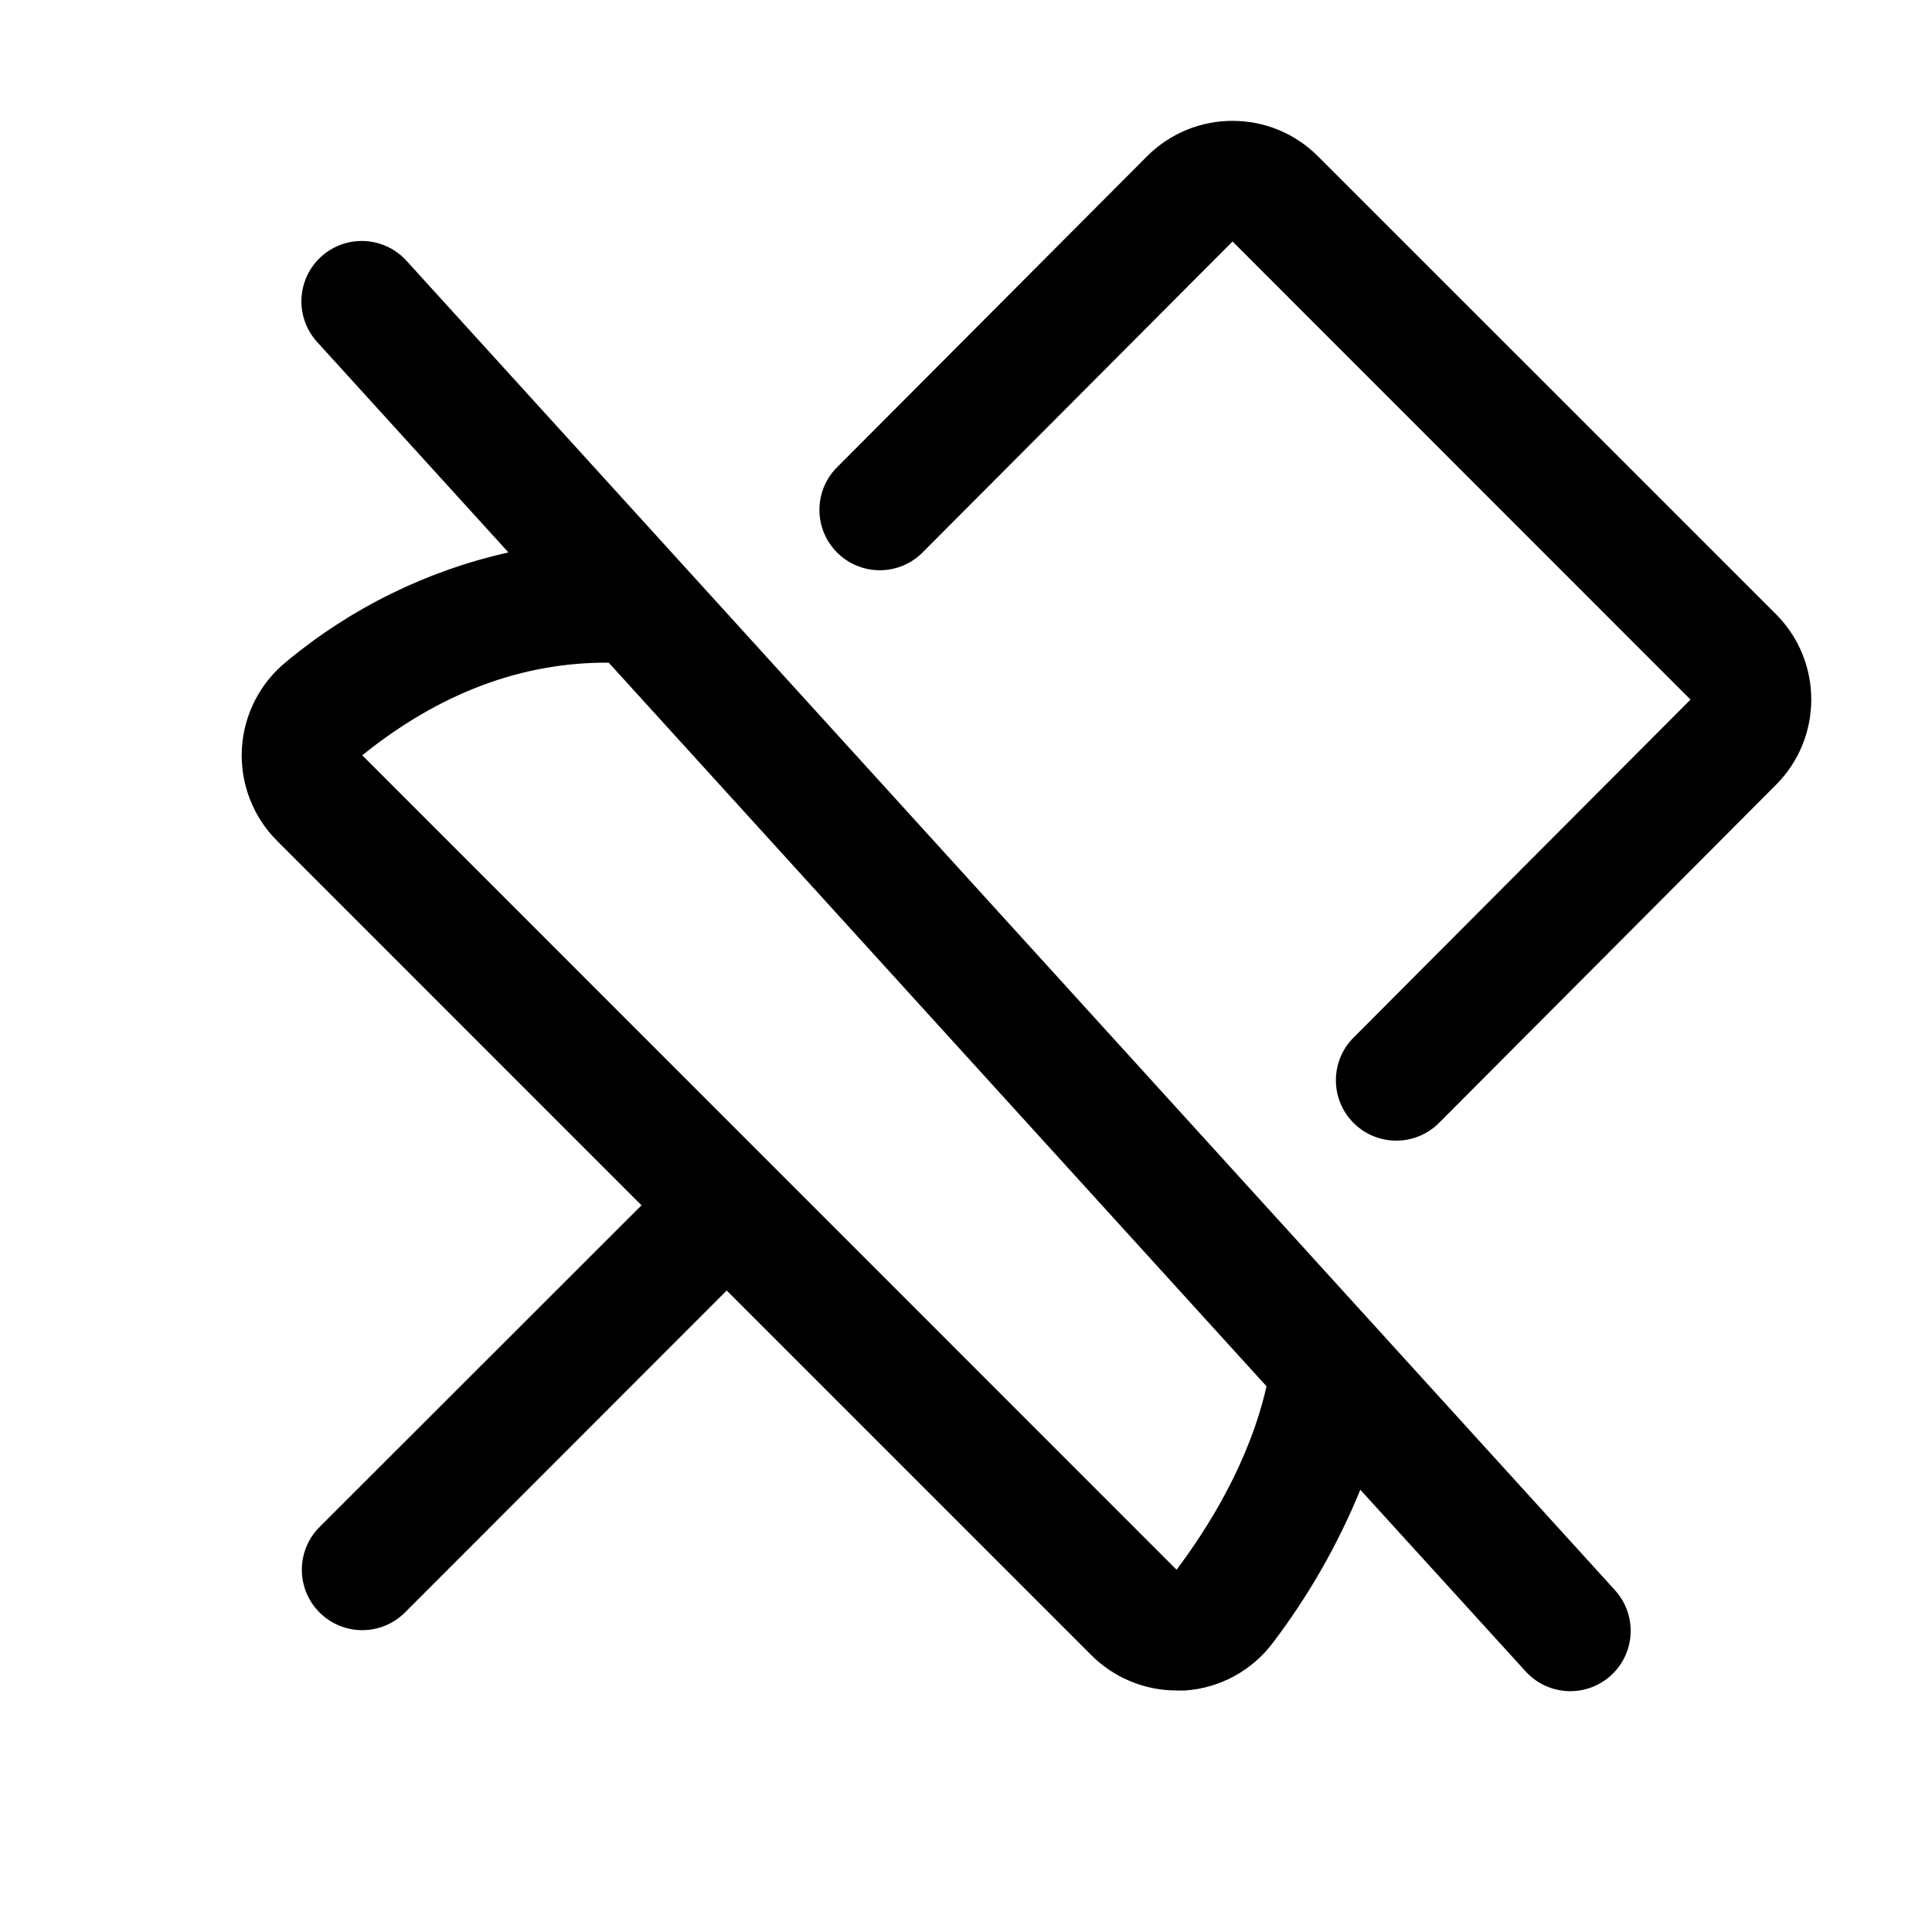
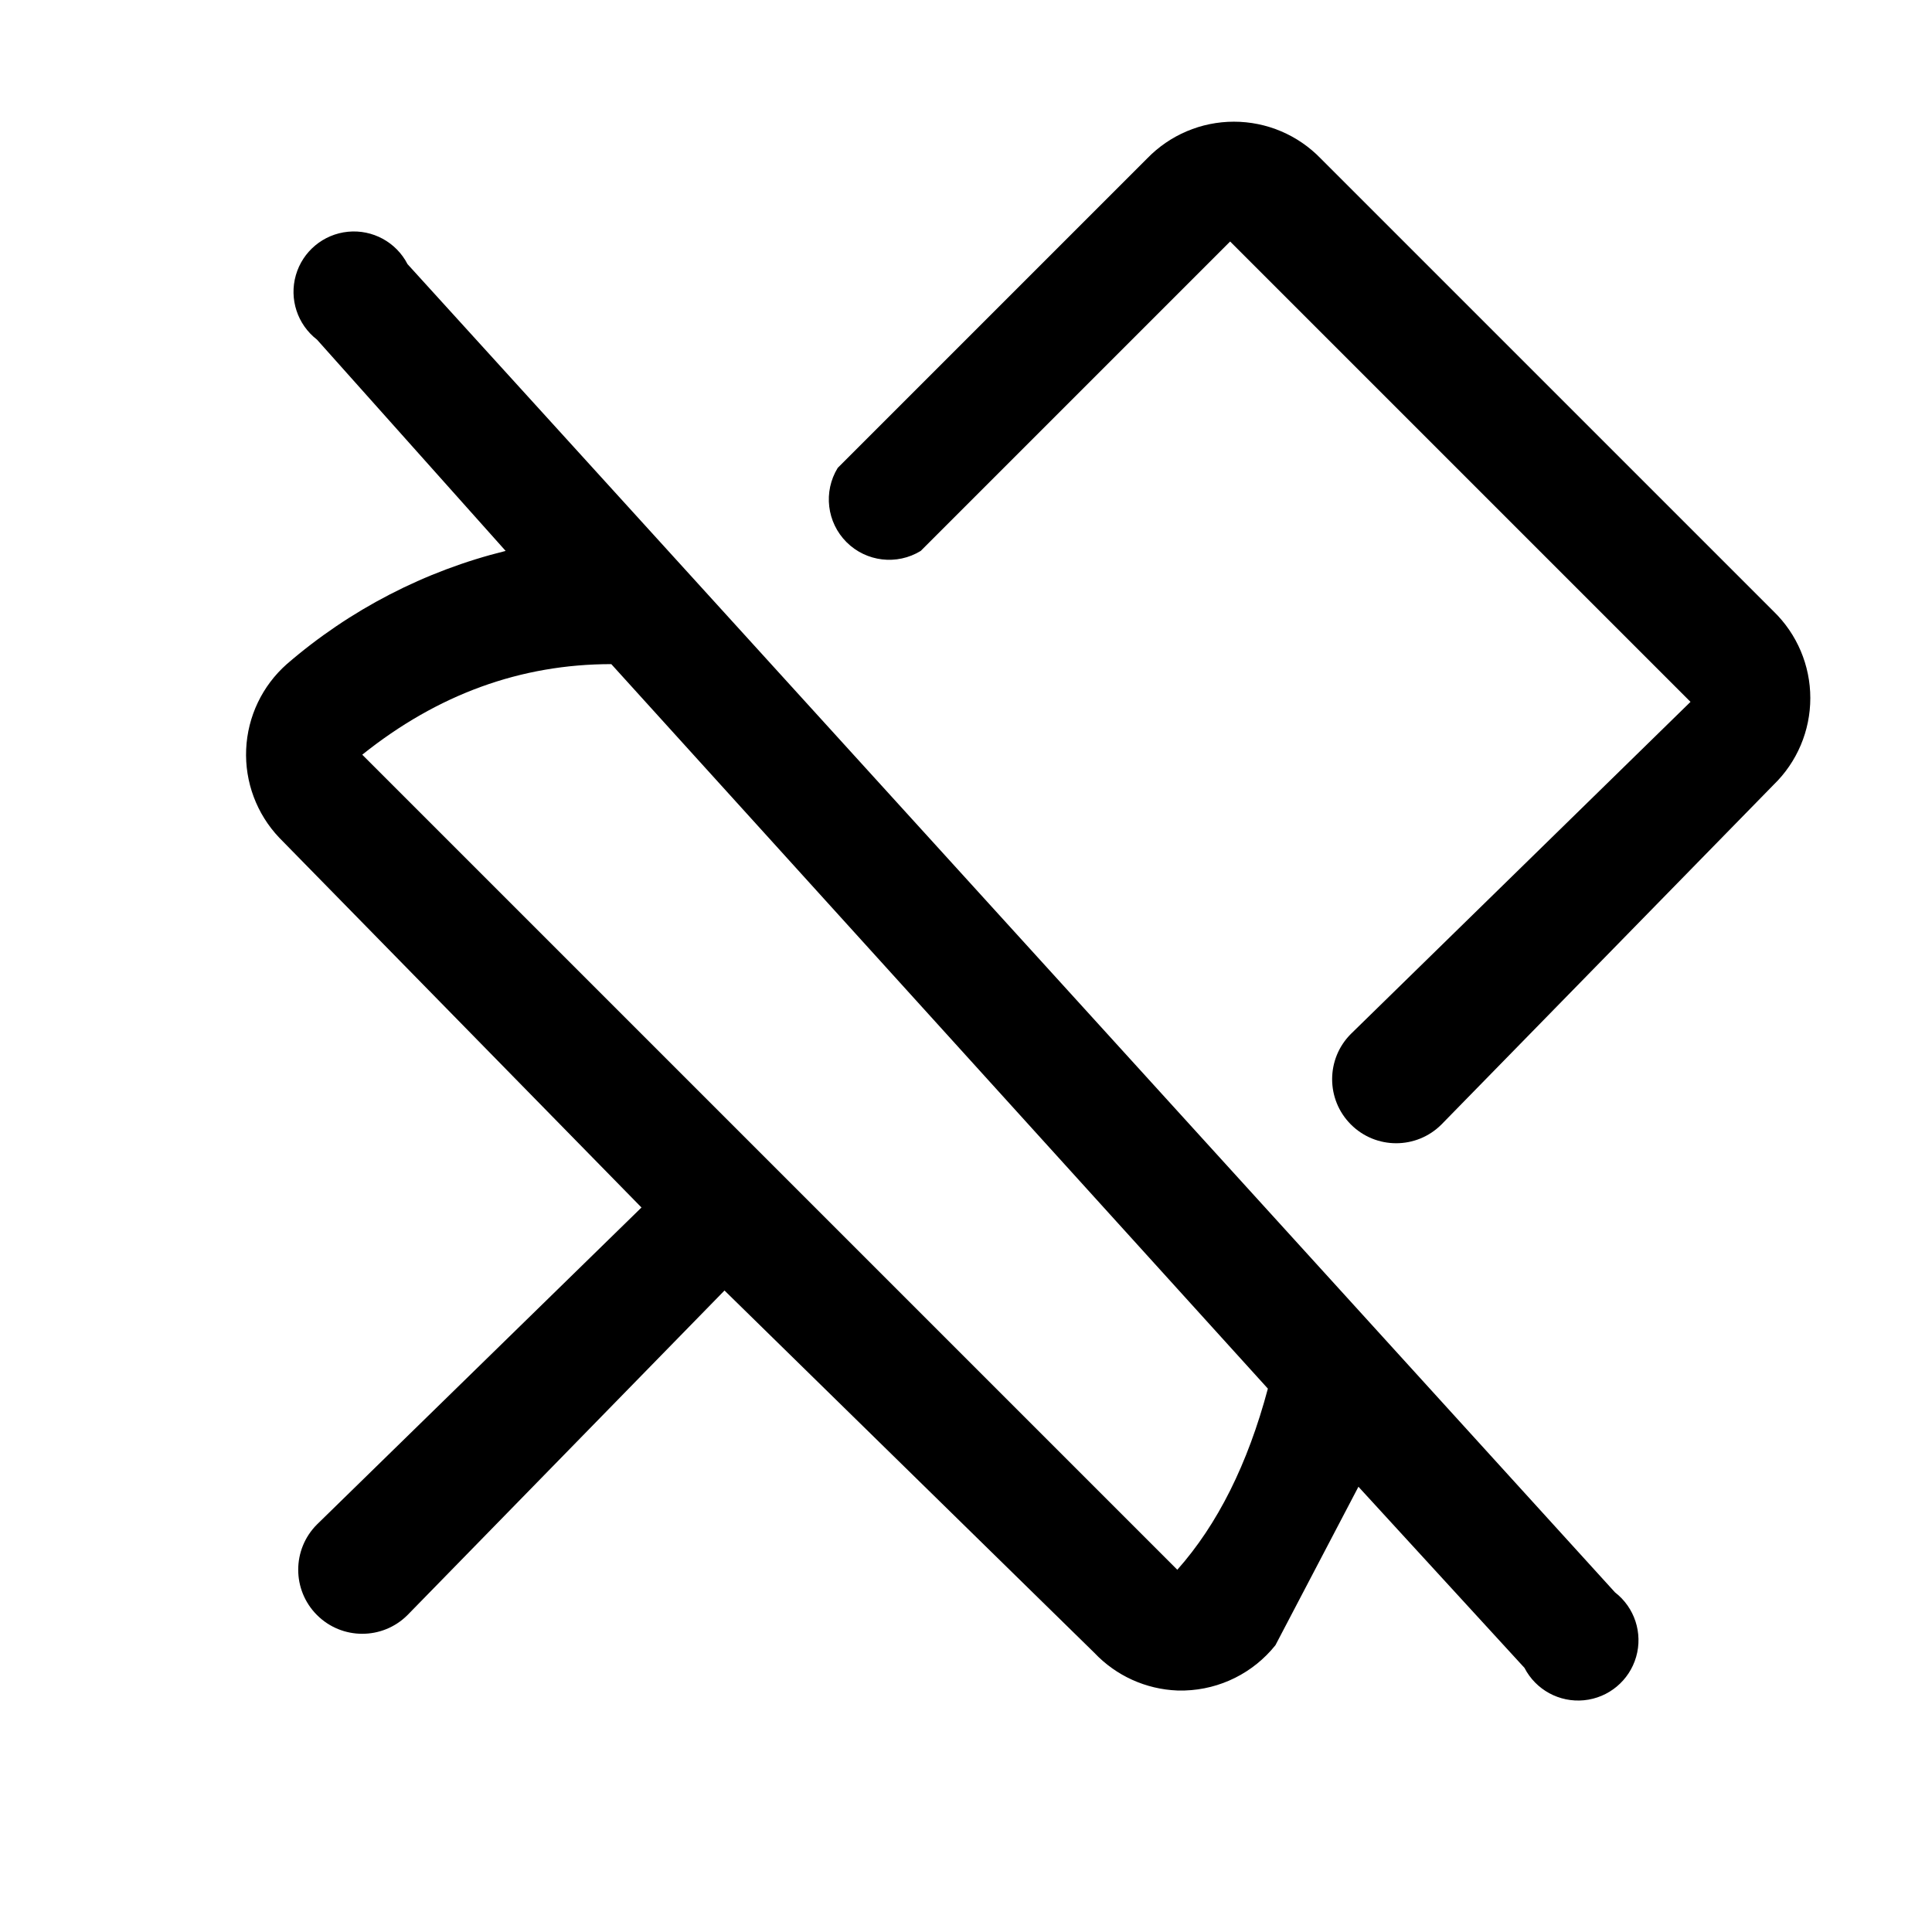
- <svg xmlns="http://www.w3.org/2000/svg" viewBox="0 0 256 256" fill="currentColor">
-   <path d="M53.92,34.62A8,8,0,1,0,42.08,45.38L67.37,73.2A69.82,69.82,0,0,0,38,87.63a16,16,0,0,0-1.29,23.78L85,159.71,42.34,202.34a8,8,0,0,0,11.32,11.32L96.29,171l48.29,48.29A16,16,0,0,0,155.9,224c.38,0,.75,0,1.13,0a15.93,15.93,0,0,0,11.64-6.33,89.75,89.75,0,0,0,11.58-20.27l21.84,24a8,8,0,1,0,11.84-10.76ZM155.9,208,48,100.08C58.23,91.83,69.2,87.72,80.66,87.81l87.16,95.88C165.59,193.56,160.24,202.23,155.9,208Zm79.42-104-44.64,44.79a8,8,0,1,1-11.33-11.3L224,92.7,163.32,32,122.1,73.35a8,8,0,0,1-11.33-11.29L152,20.7a16,16,0,0,1,22.63,0l60.69,60.68A16,16,0,0,1,235.32,104Z" />
+ <svg xmlns="http://www.w3.org/2000/svg" fill="currentColor" viewBox="0 0 256 256">
+   <path d="M54 35a8 8 0 1 0-12 10l25 28a70 70 0 0 0-29 15 16 16 0 0 0-1 23l48 49-43 42a8 8 0 0 0 12 12l42-43 49 48a16 16 0 0 0 11 5h1a16 16 0 0 0 12-6l11-21 22 24a8 8 0 1 0 12-10Zm102 173L48 100q15-12 33-12l87 96q-4 15-12 24m79-104-44 45a8 8 0 1 1-12-12l45-44-61-61-41 41a8 8 0 0 1-11-11l41-41a16 16 0 0 1 23 0l60 60a16 16 0 0 1 0 23" />
</svg>
